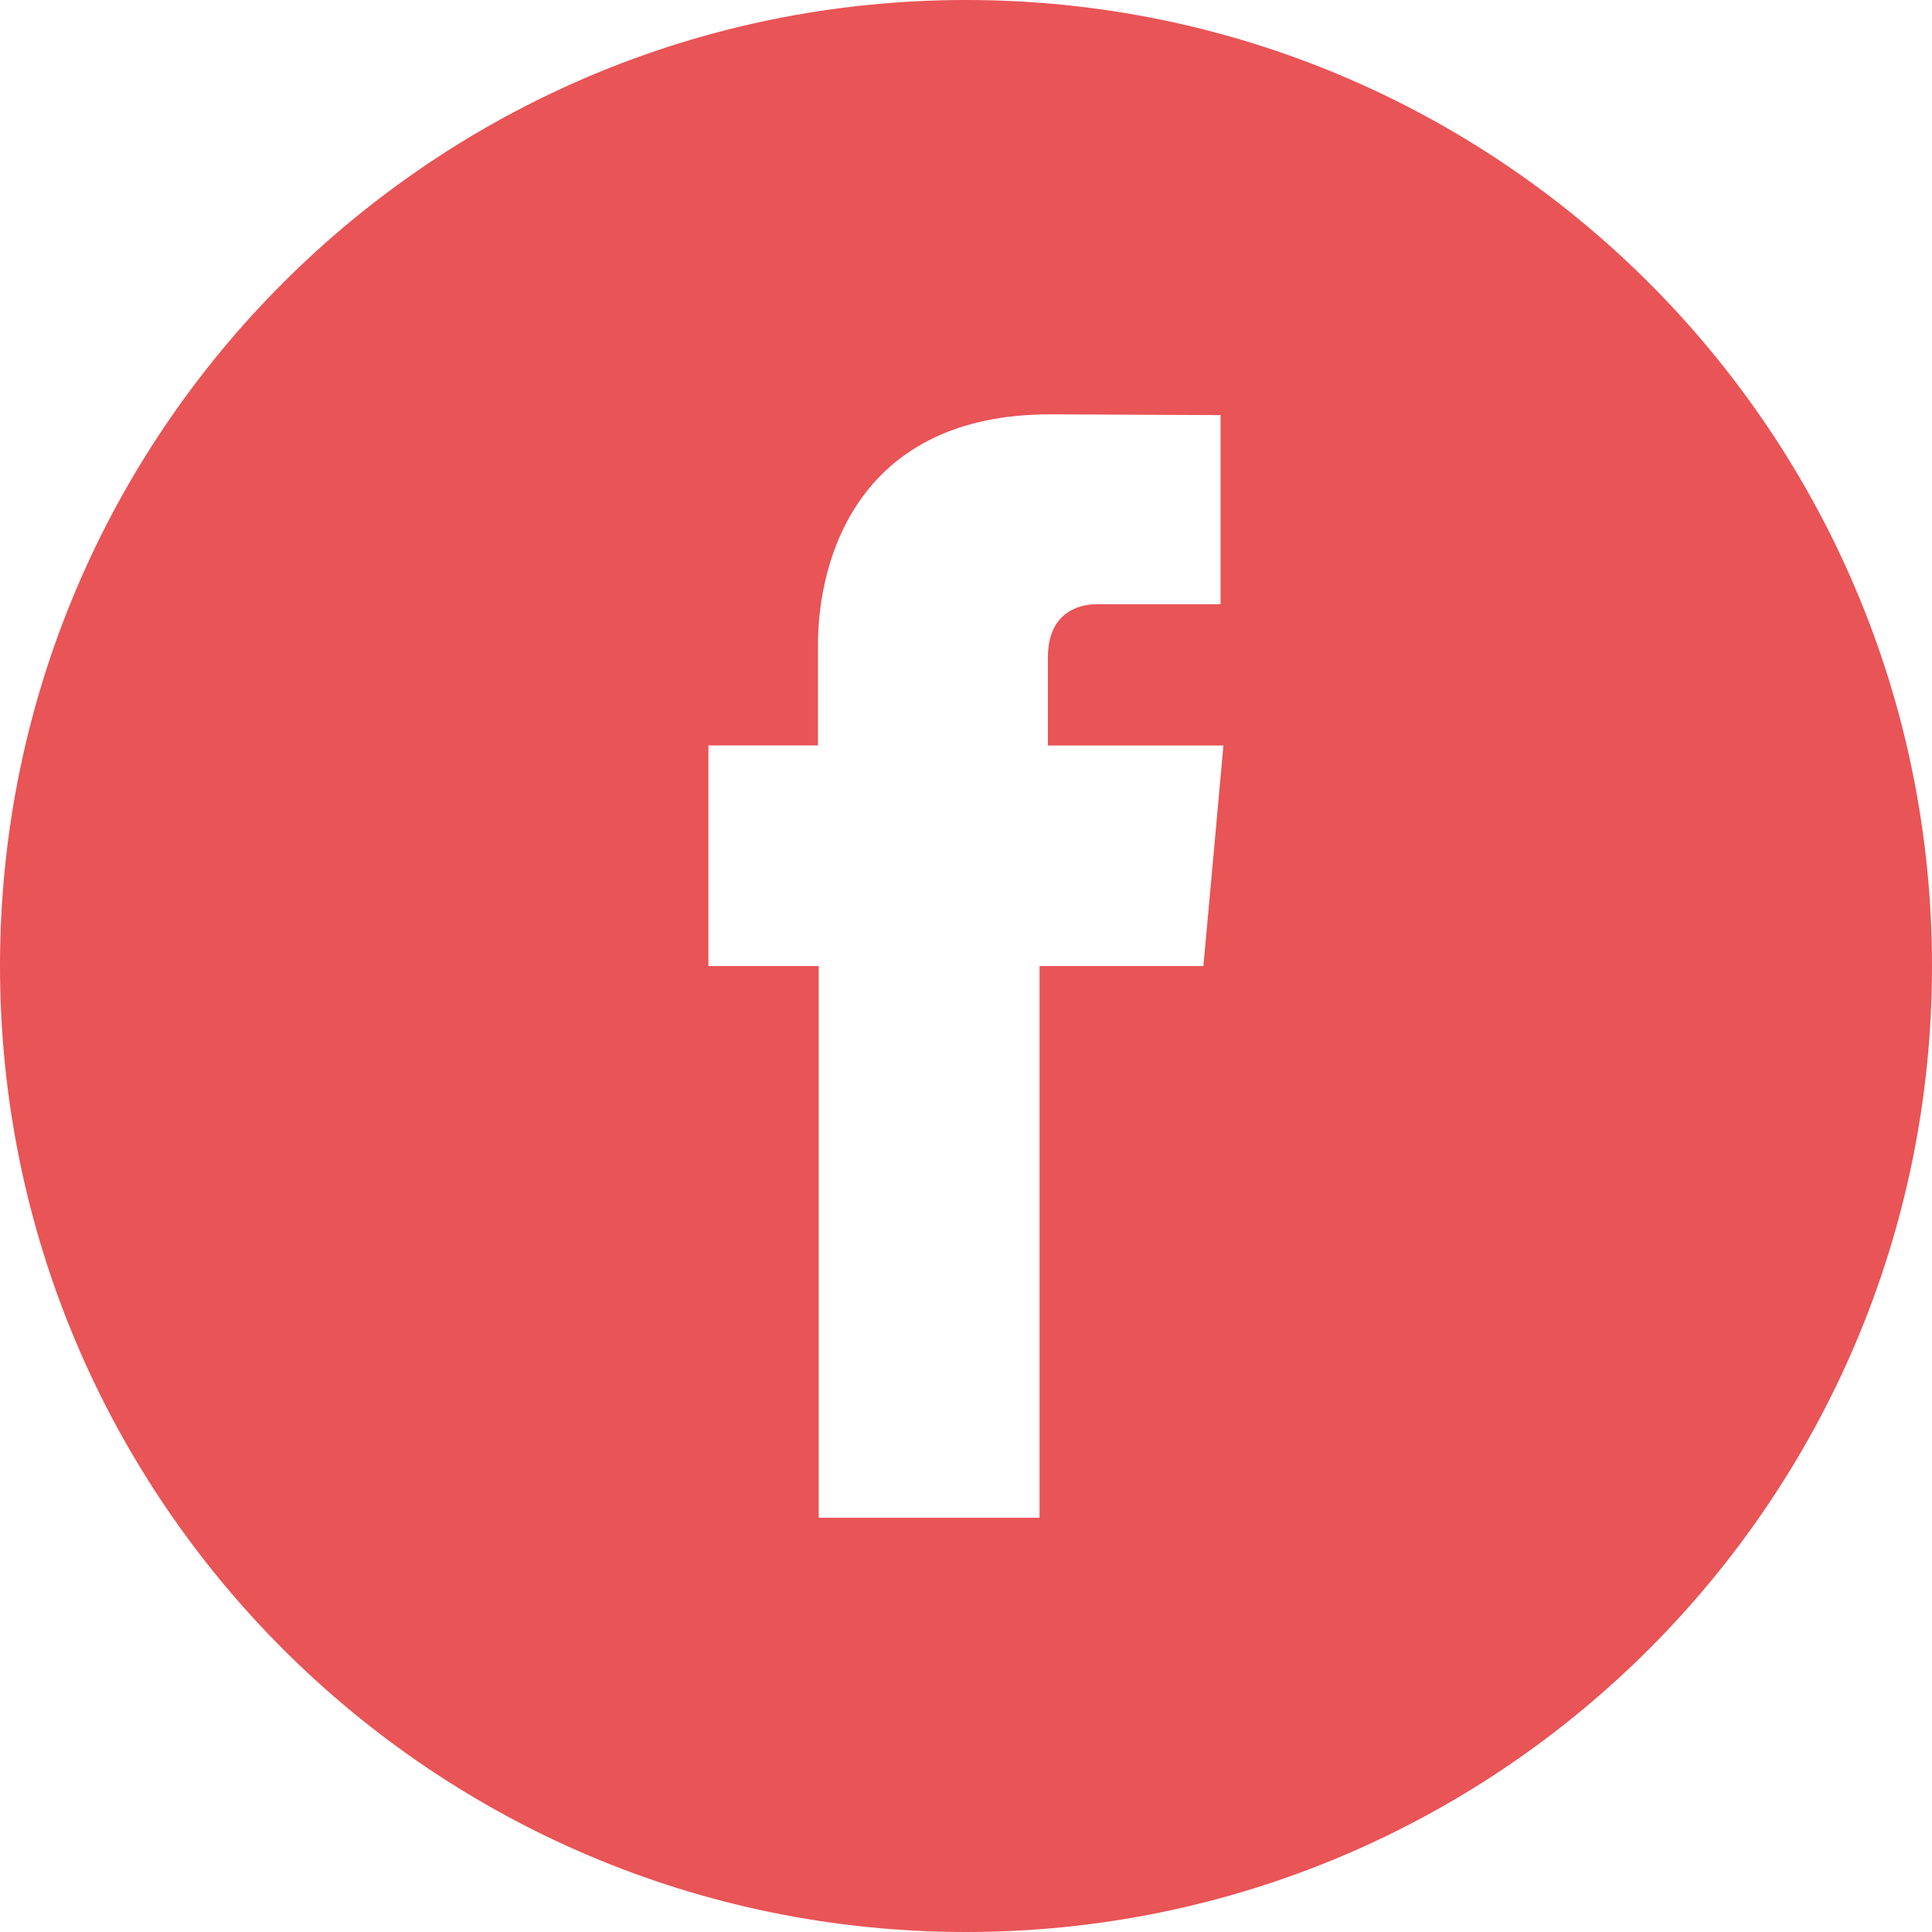
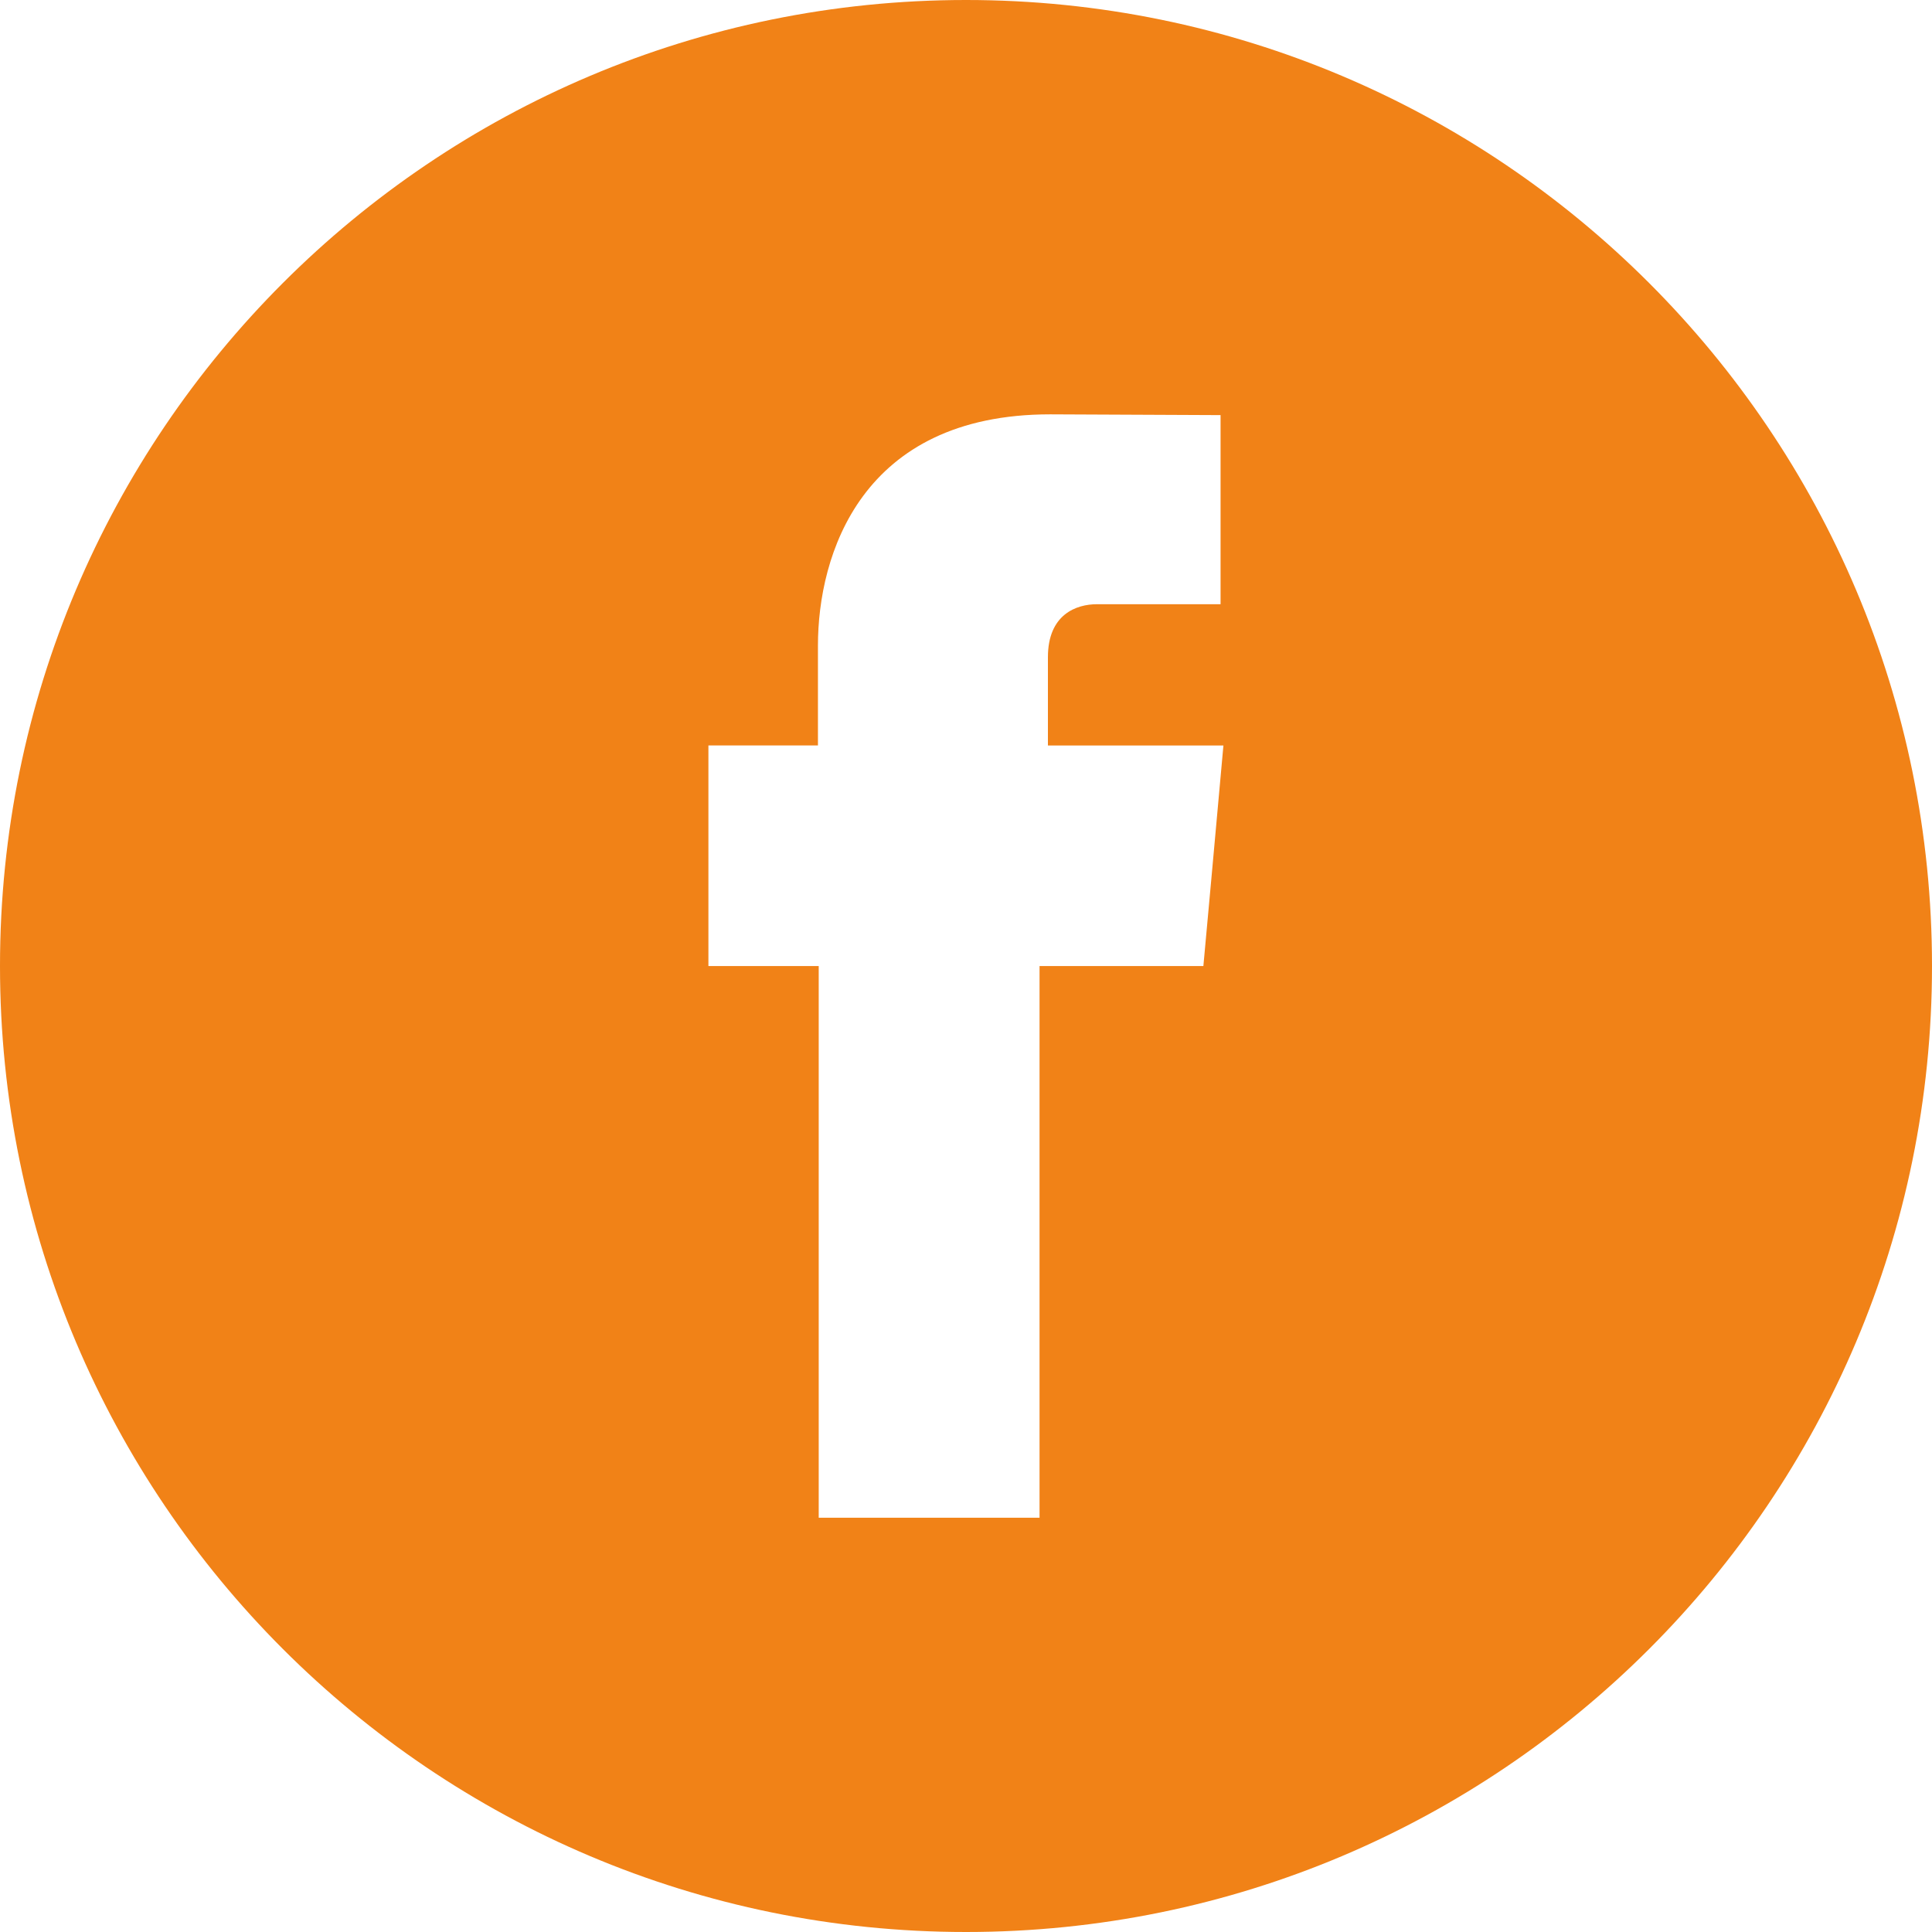
<svg xmlns="http://www.w3.org/2000/svg" version="1.0" id="Слой_1" x="0px" y="0px" width="35.083px" height="35.083px" viewBox="0 0 35.083 35.083" enable-background="new 0 0 35.083 35.083" xml:space="preserve">
-   <path fill="#E95456" d="M17.542,0C7.854,0,0,7.854,0,17.541c0,9.688,7.854,17.542,17.542,17.542c9.688,0,17.541-7.854,17.541-17.542  C35.083,7.854,27.229,0,17.542,0z M21.996,15.967l-0.144,1.575h-2.975c0,4.483,0,10.018,0,10.018h-4.01c0,0,0-5.479,0-10.018h-2.003  v-1.589v-2.417h1.989v-1.814c0-1.638,0.778-4.198,4.218-4.198l3.093,0.014v3.434c0,0-1.883,0-2.246,0  c-0.368,0-0.889,0.18-0.889,0.963v1.602h3.187L21.996,15.967z" />
+   <path fill="#f18217" d="M17.542,0C7.854,0,0,7.854,0,17.541c0,9.688,7.854,17.542,17.542,17.542c9.688,0,17.541-7.854,17.541-17.542  C35.083,7.854,27.229,0,17.542,0z M21.996,15.967l-0.144,1.575h-2.975c0,4.483,0,10.018,0,10.018h-4.01c0,0,0-5.479,0-10.018h-2.003  v-1.589v-2.417h1.989v-1.814c0-1.638,0.778-4.198,4.218-4.198l3.093,0.014v3.434c0,0-1.883,0-2.246,0  c-0.368,0-0.889,0.18-0.889,0.963v1.602h3.187L21.996,15.967z" />
</svg>
